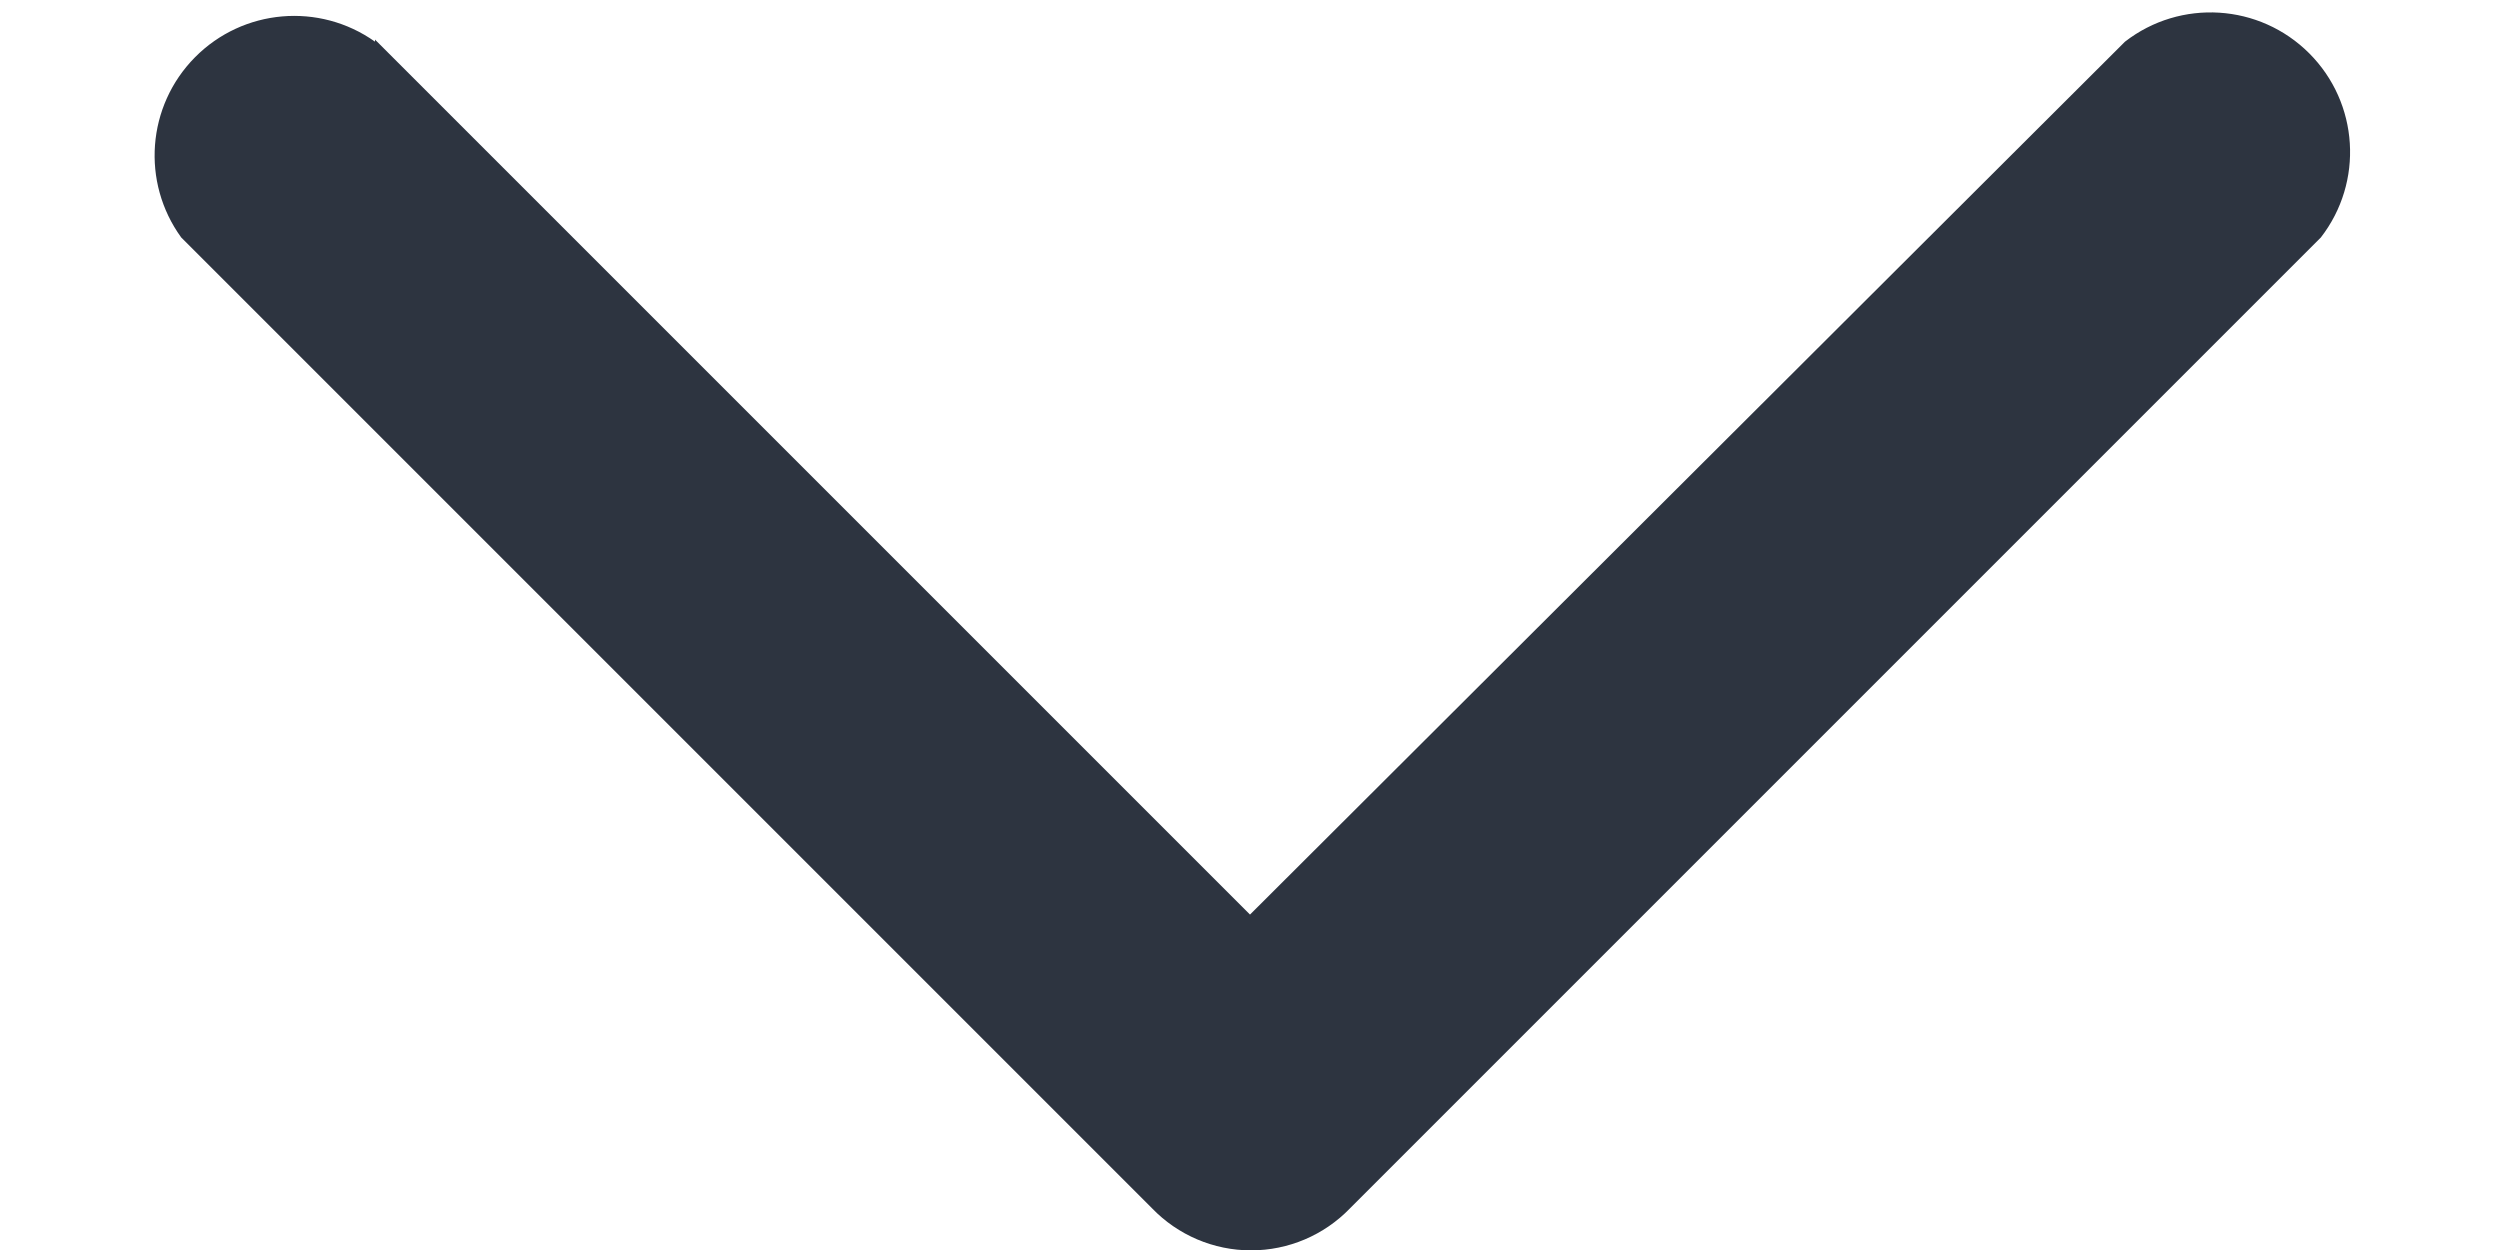
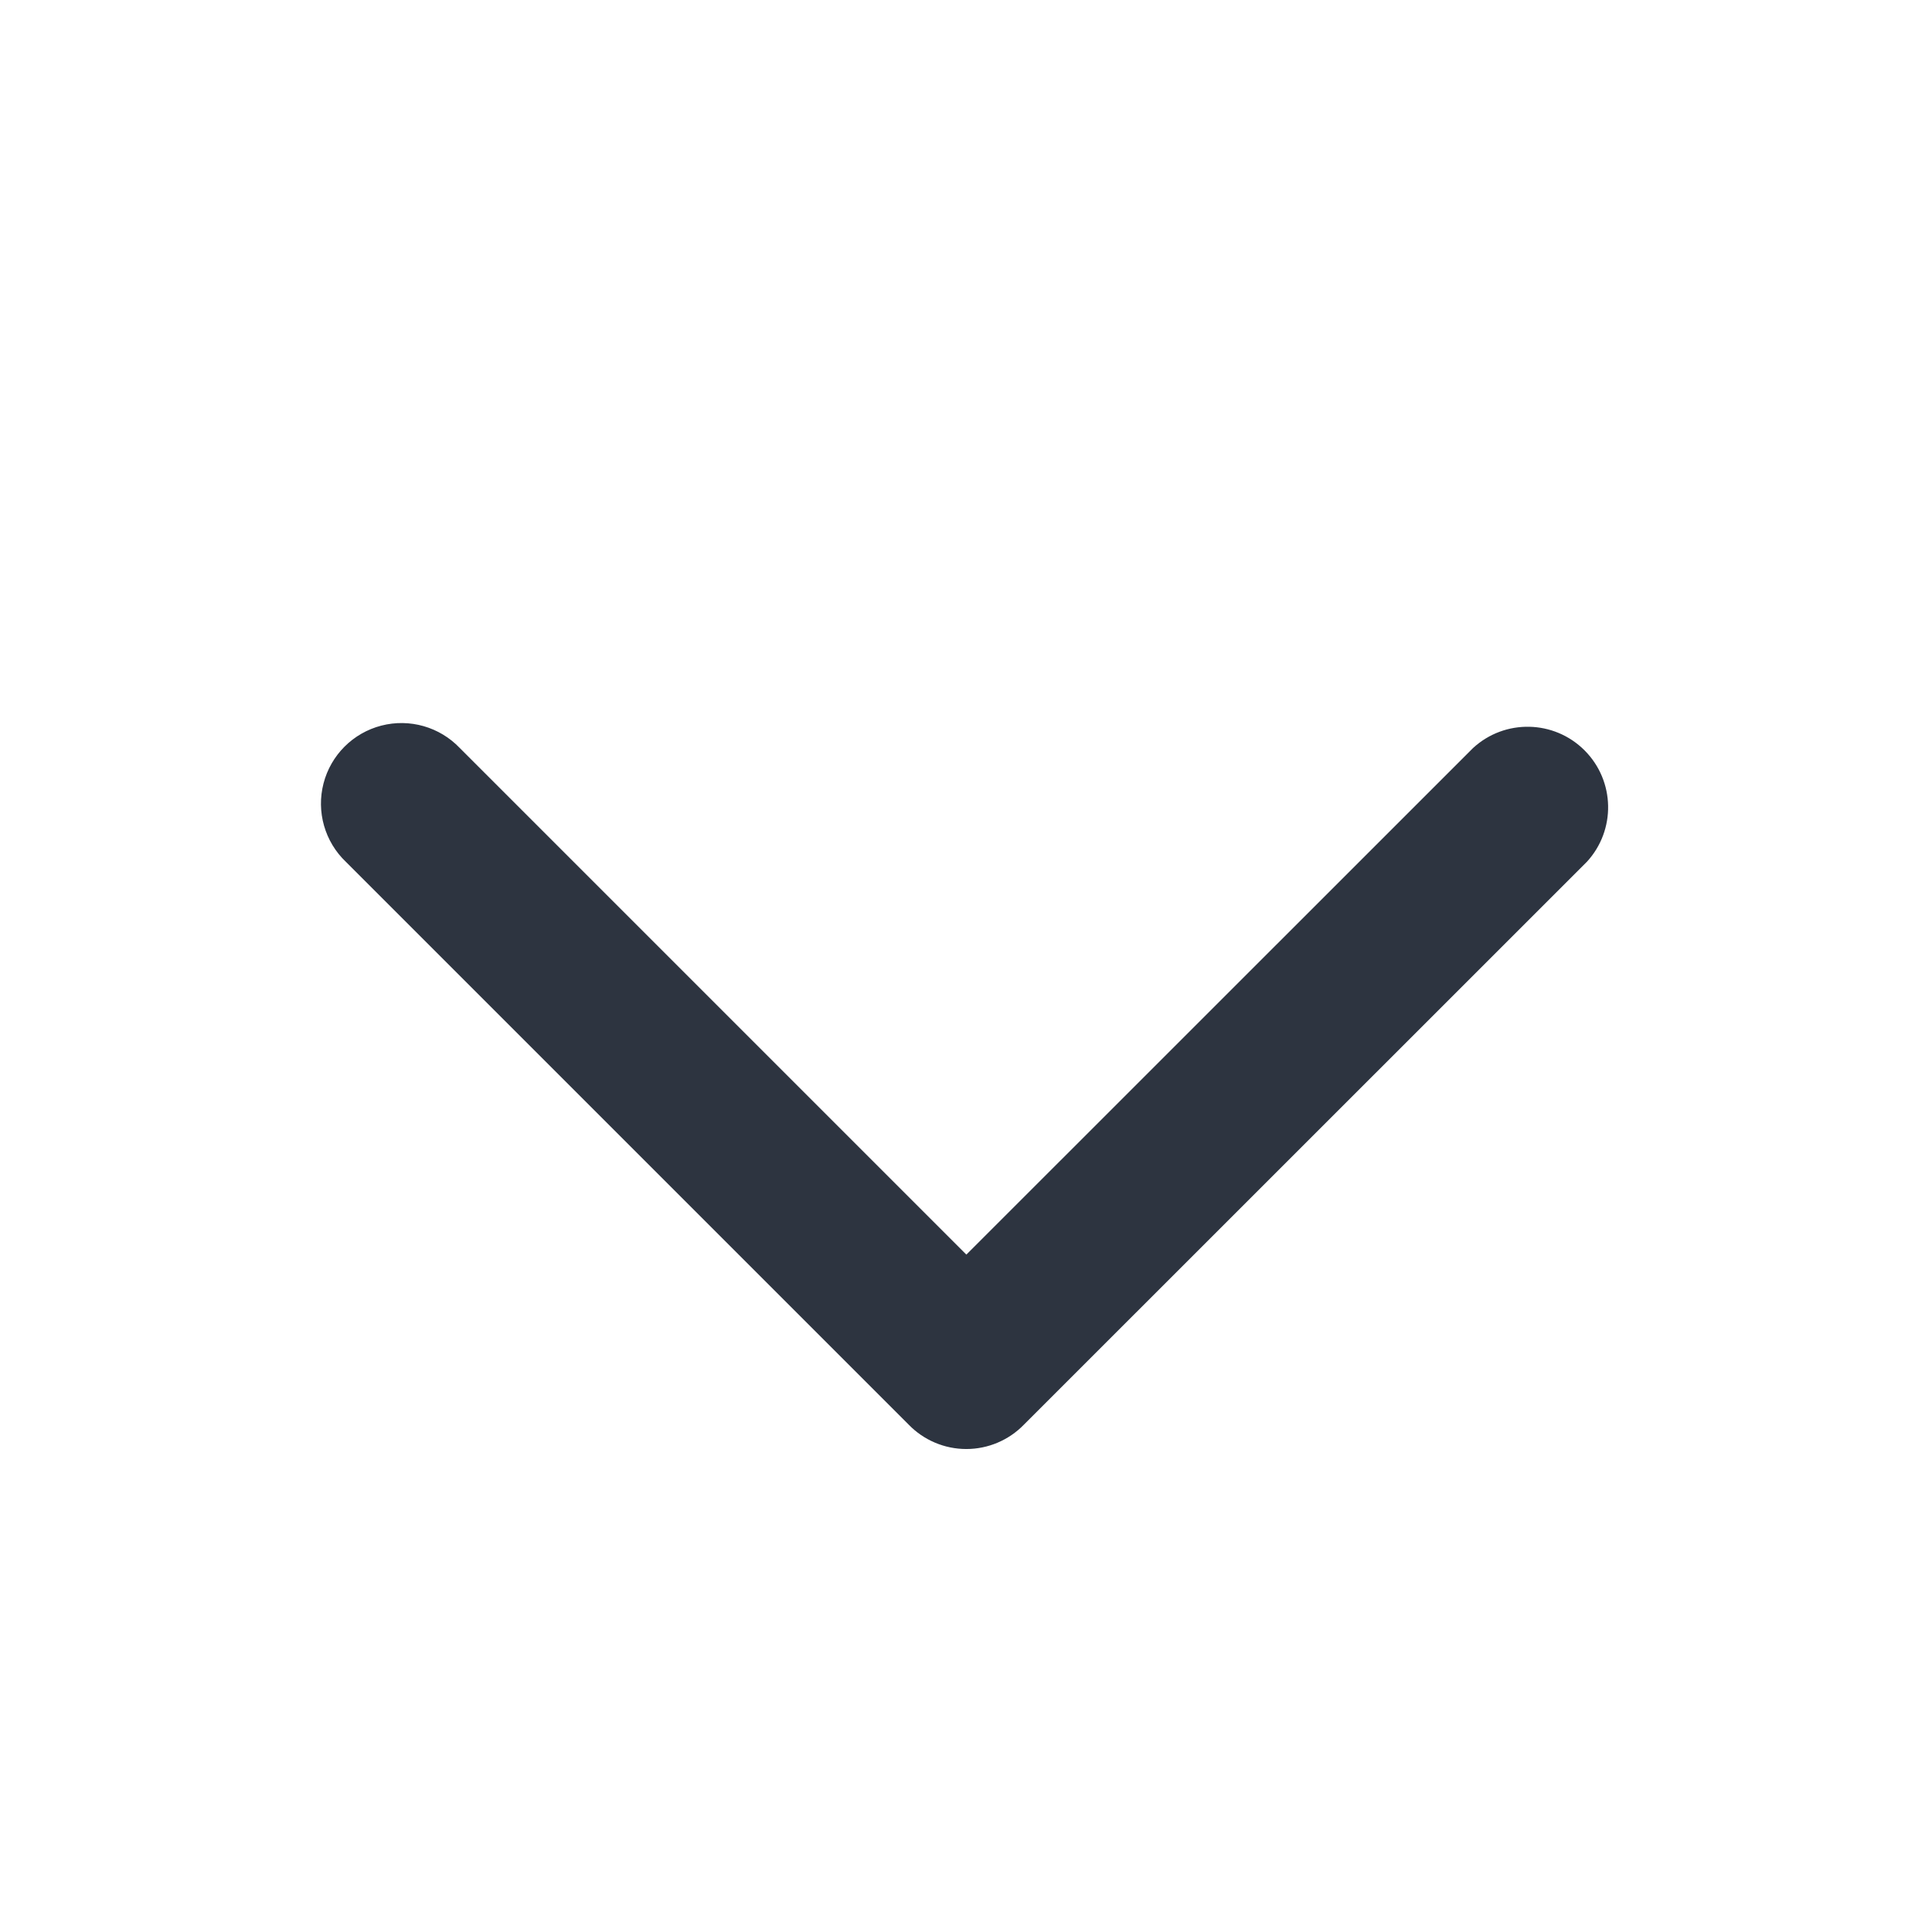
- <svg xmlns="http://www.w3.org/2000/svg" width="12" height="6" fill="none" viewBox="0 0 12 6">
-   <path fill="#2D3440" fill-rule="evenodd" d="M1.8.2a.67.67 0 0 0-.93.94L5.53 5.8a.66.66 0 0 0 .95 0l4.66-4.66A.67.67 0 0 0 10.2.2L6 4.39 1.8.19Z" clip-rule="evenodd" />
+ <svg xmlns="http://www.w3.org/2000/svg" width="16" height="16" fill="none" viewBox="0 0 16 16">
+   <path fill="#2D3440" fill-rule="evenodd" d="M3.808 6.195a.667.667 0 1 0-.943.943l4.66 4.66a.665.665 0 0 0 .955 0l4.661-4.66a.667.667 0 0 0-.942-.943L8.003 10.39 3.808 6.195Z" clip-rule="evenodd" />
</svg>
